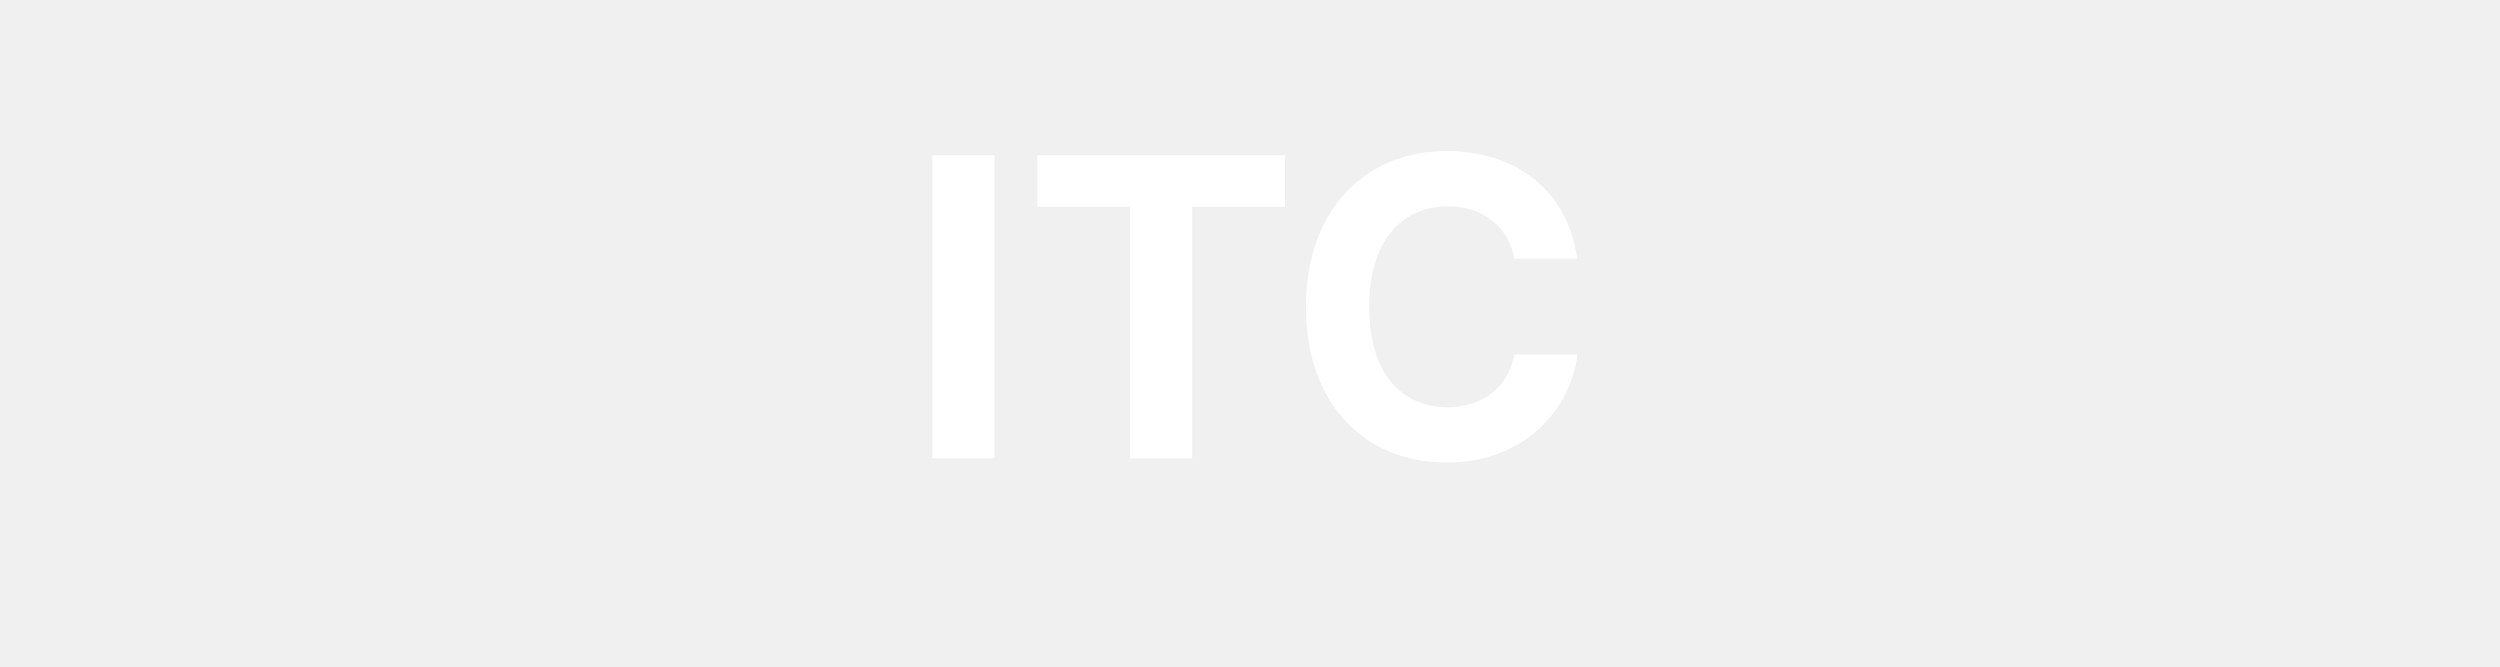
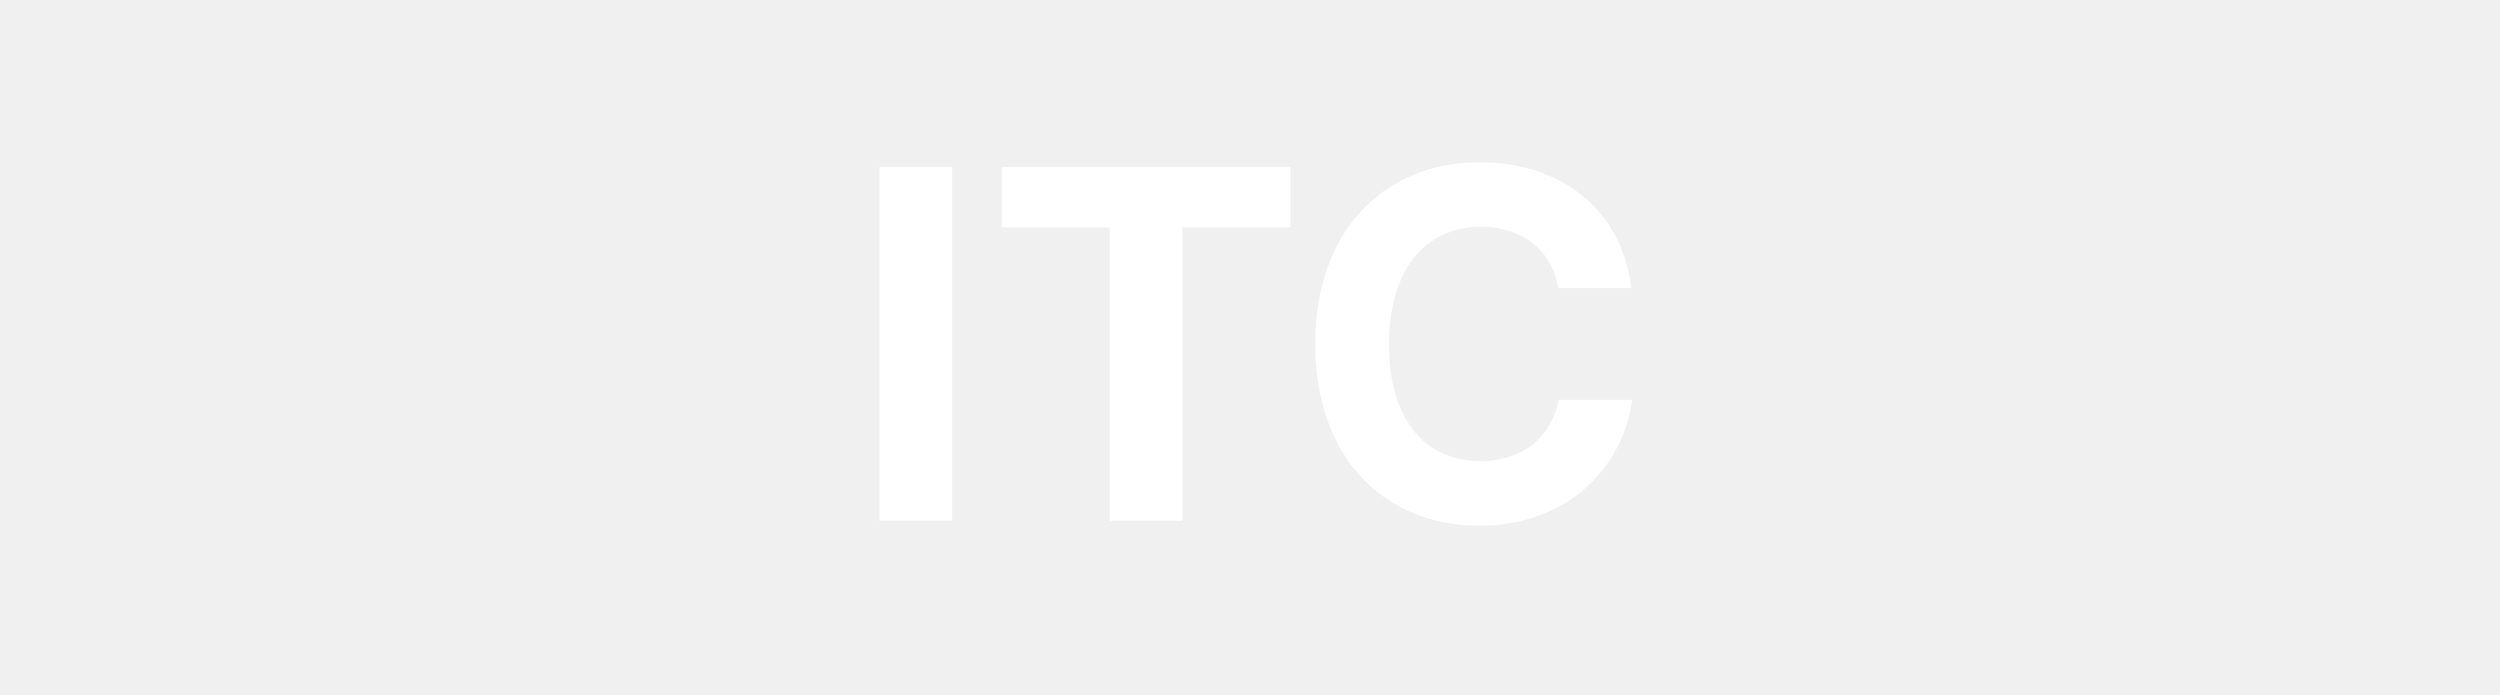
- <svg xmlns="http://www.w3.org/2000/svg" width="120" height="32">
-   <text x="60" y="22" text-anchor="middle" font-size="20" font-family="Inter,system-ui" fill="#fff" font-weight="700">ITC</text>
+ <svg xmlns="http://www.w3.org/2000/svg" width="72" height="20">
+   <text x="36" y="15" text-anchor="middle" font-size="14" font-family="Inter,system-ui" fill="#fff" font-weight="700">ITC</text>
</svg>
